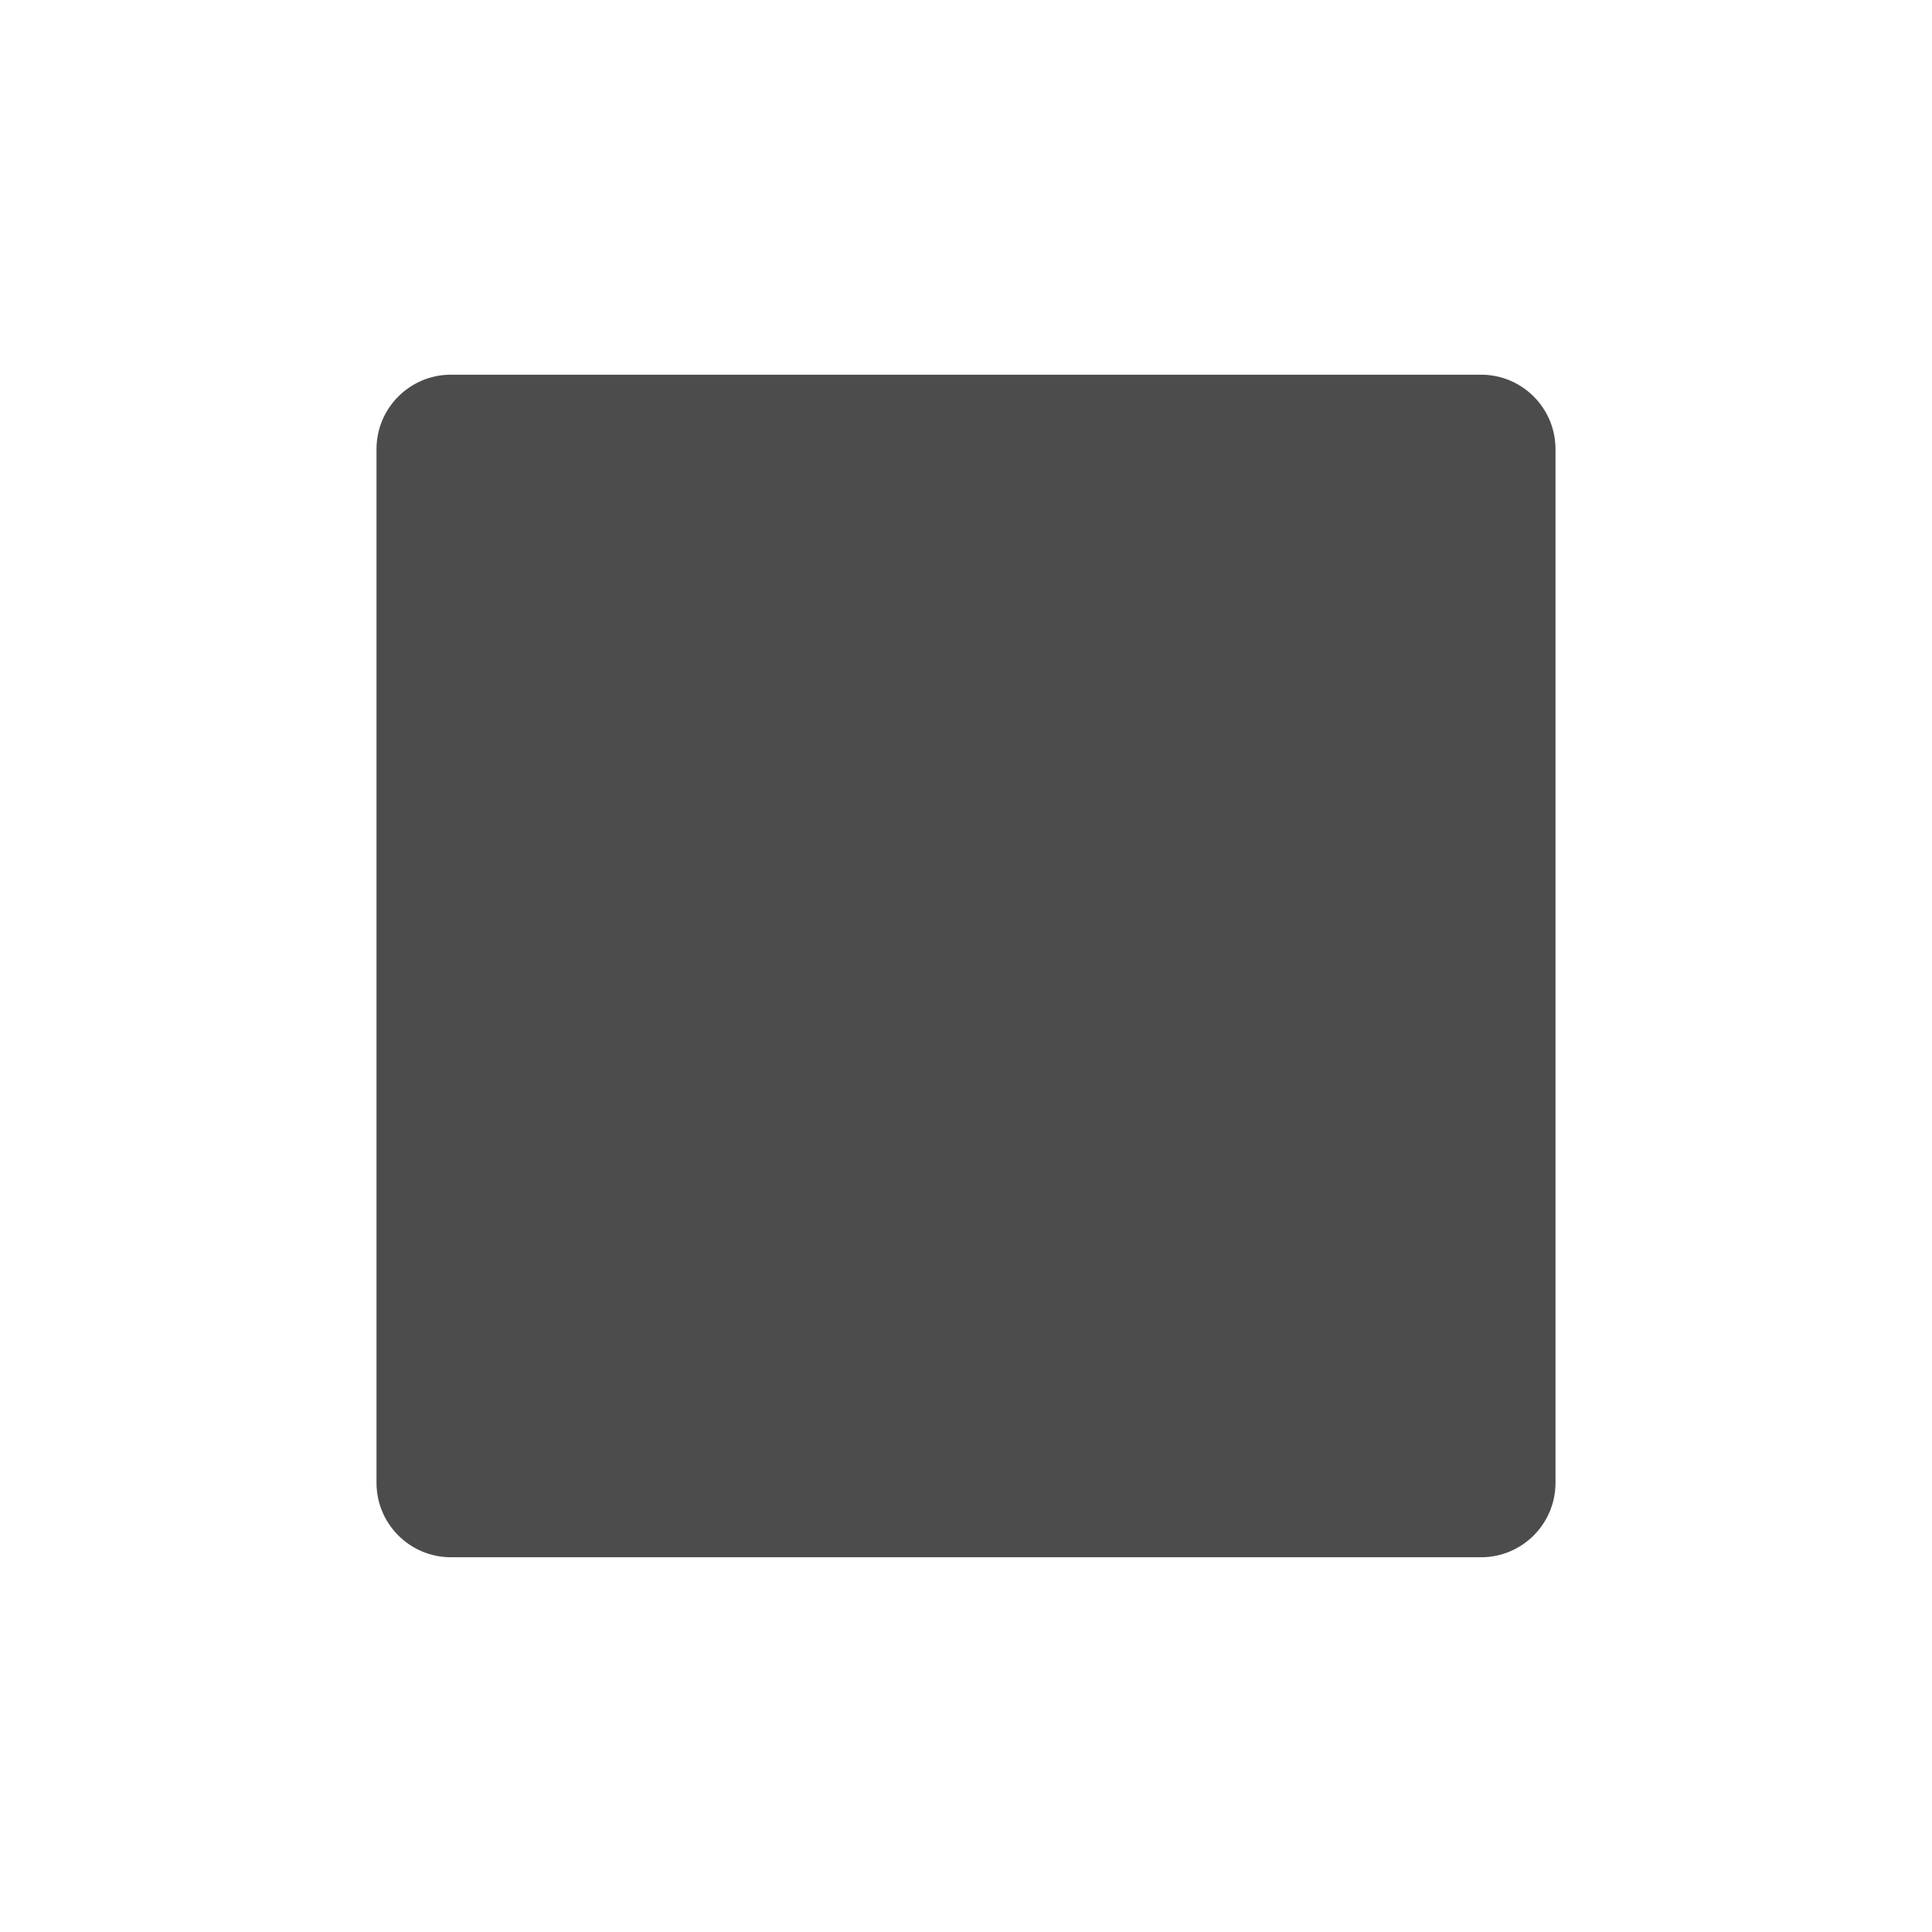
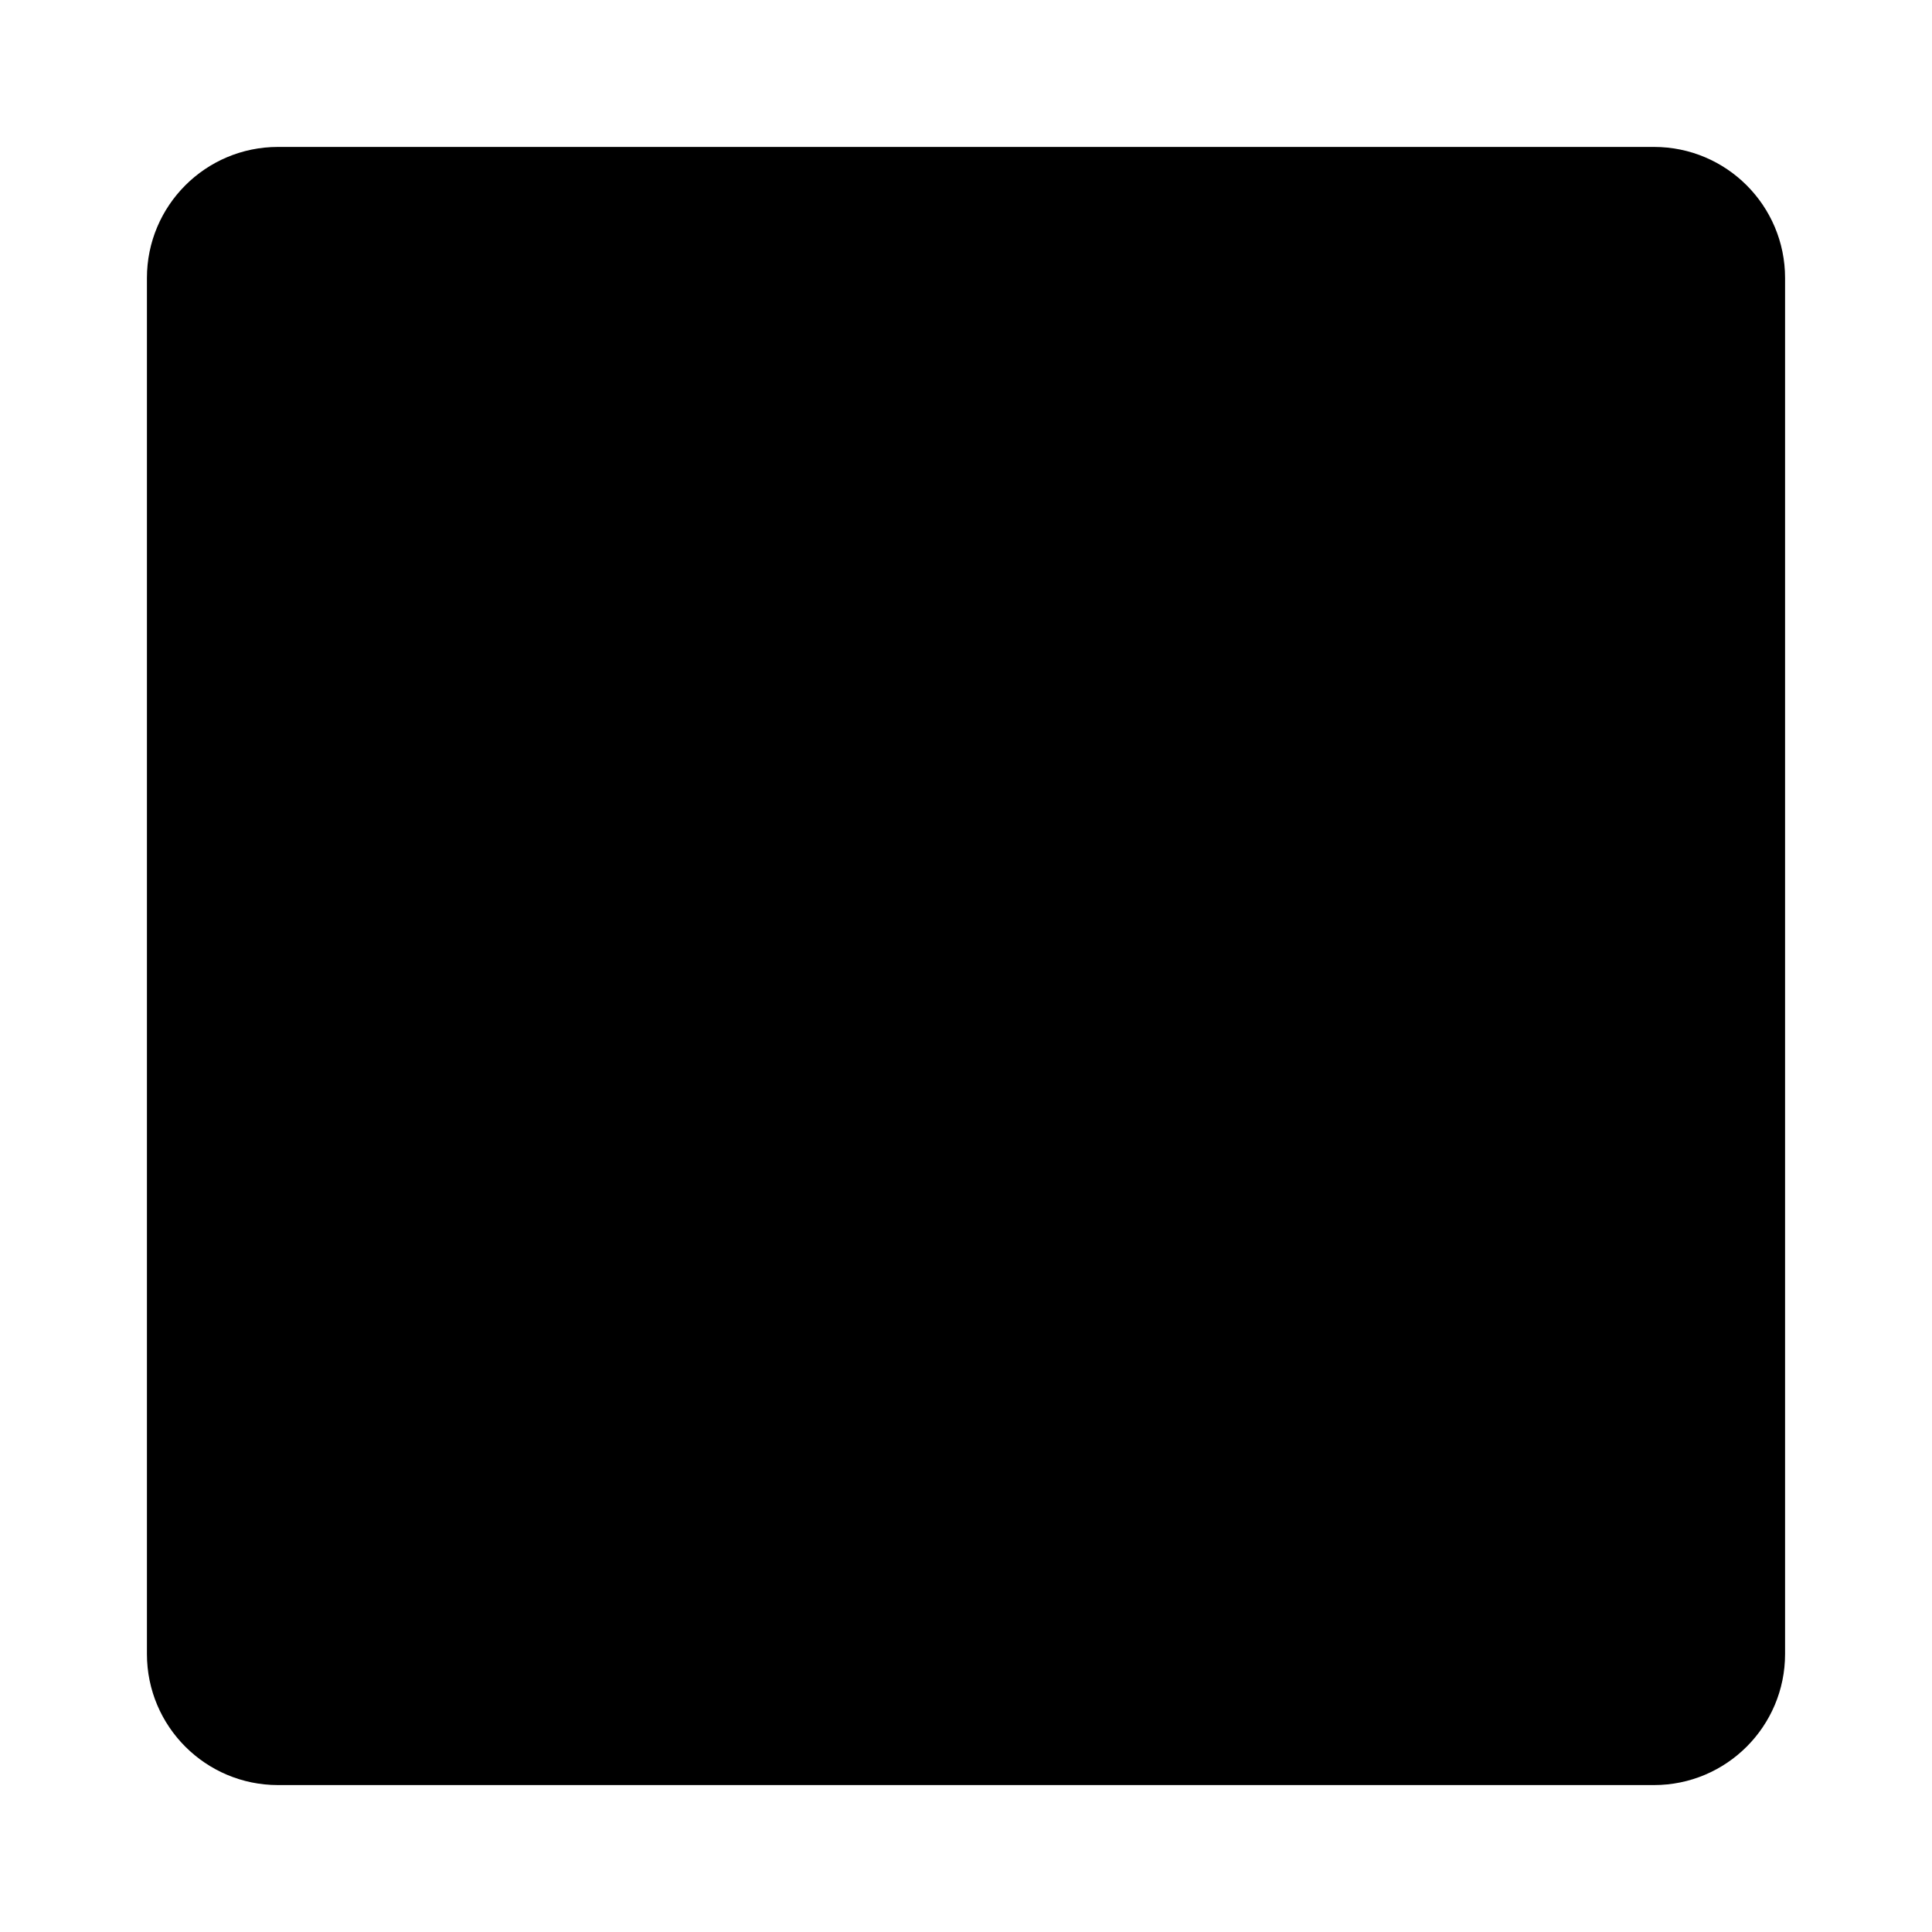
<svg xmlns="http://www.w3.org/2000/svg" id="svg8" version="1.1" viewBox="0 0 20 20" height="20mm" width="20mm">
  <defs id="defs2" />
-   <g transform="translate(0,-277)" id="layer1" style="fill:#000000">
-     <g style="fill:#000000;fill-opacity:0.811" transform="translate(-0.1414997,-0.06224982)" id="g816">
-       <g id="g817" style="fill:#000000">
-         <rect style="opacity:0.7;fill:#000000;fill-opacity:1;fill-rule:nonzero;stroke:#000000;stroke-width:0;stroke-linejoin:bevel;stroke-miterlimit:4;stroke-dasharray:none;stroke-dashoffset:0;stroke-opacity:1;paint-order:stroke fill markers" id="rect848" width="12.205" height="12.242" x="4.039" y="280.941" ry="0.771" />
-       </g>
-     </g>
-   </g>
+   <rect style="opacity:1;fill:#000000;fill-opacity:1;fill-rule:nonzero;stroke:none;stroke-width:0.36;stroke-linecap:butt;stroke-linejoin:bevel;stroke-miterlimit:4;stroke-dasharray:none;stroke-dashoffset:0;stroke-opacity:0.685;paint-order:stroke fill markers" id="rect815" width="16.958" height="16.958" x="1.521" y="1.521" ry="1.357" />
</svg>
